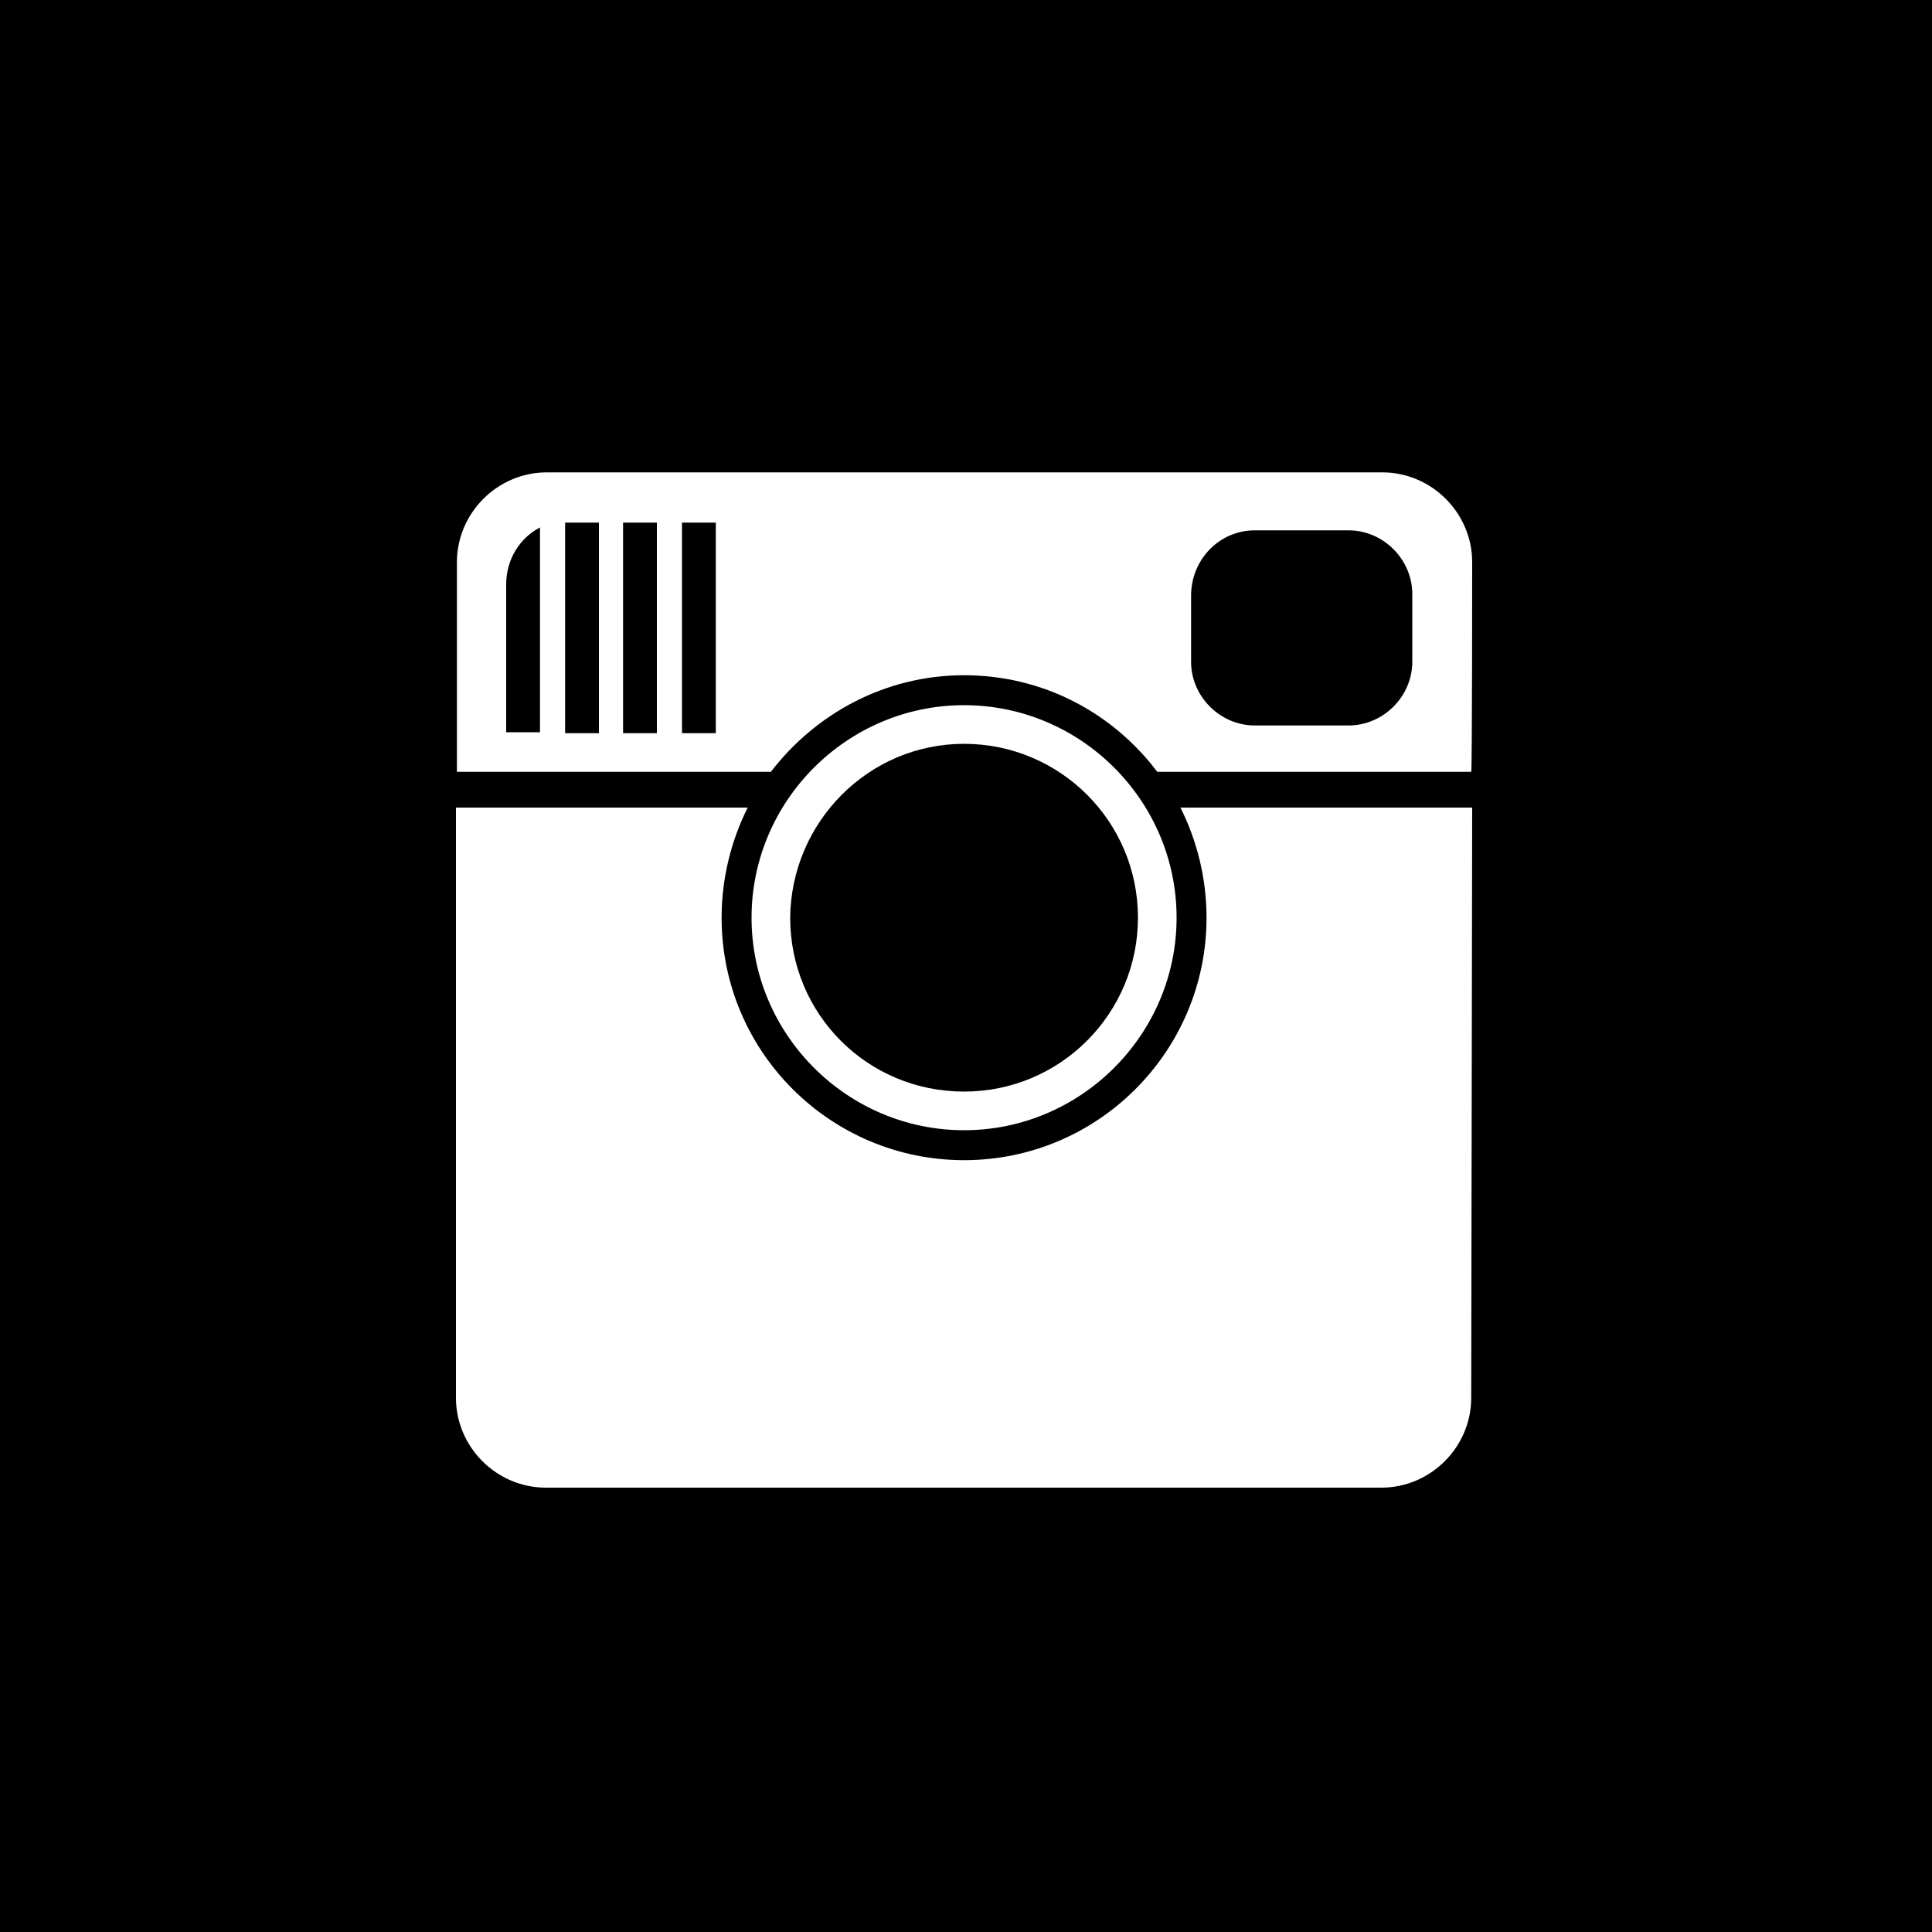
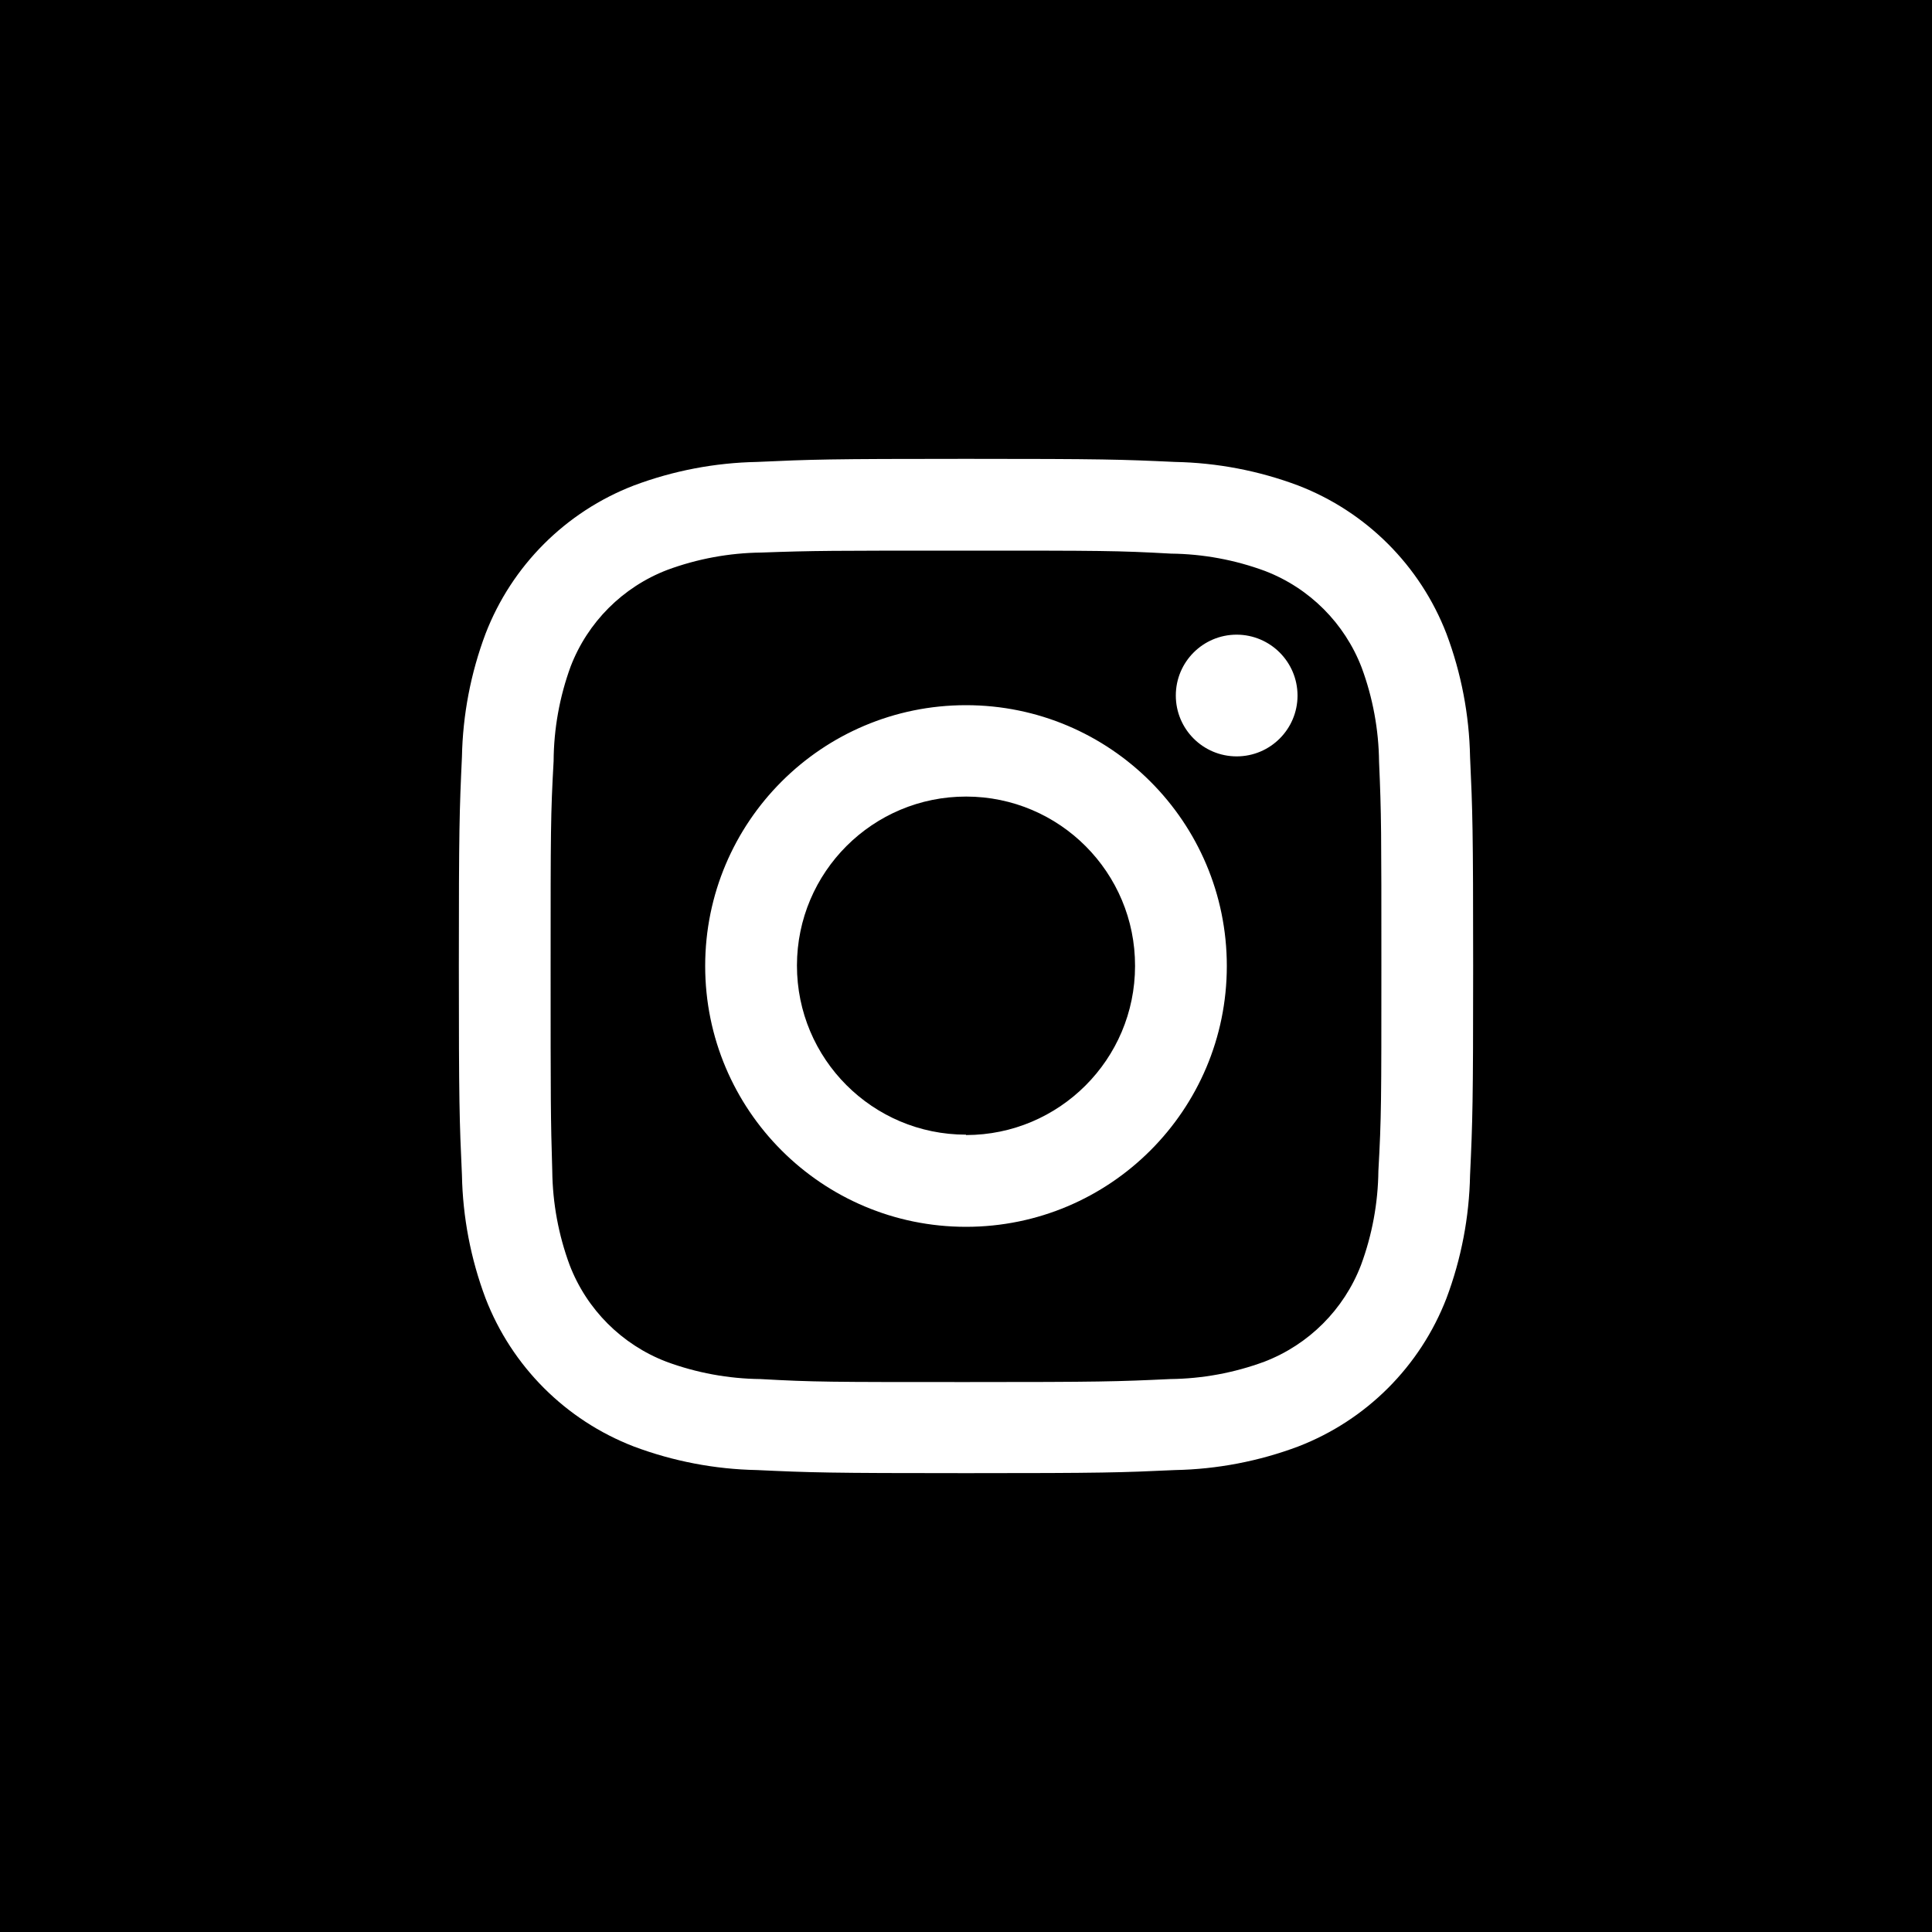
- <svg xmlns="http://www.w3.org/2000/svg" version="1.1" class="social_instagram_square" width="200" height="200" x="0px" y="0px" viewBox="-184 186 200 200" style="enable-background:new -184 186 200 200;" xml:space="preserve">
-   <path d="M-184,386V186H16v200H-184z M-31.6,244.2c0-5.1-4.2-9.3-9.3-9.3h-86.5c-5.1,0-9.3,4.2-9.3,9.3v21.7h32.5  c4.6-6,11.8-10,20-10c8.2,0,15.4,3.9,20,10h32.5C-31.6,265.9-31.6,244.2-31.6,244.2z M-106.2,281c0,12.1,9.9,22,22,22s22-9.9,22-22  c0-12.1-9.9-22-22-22C-96.3,259-106.2,268.9-106.2,281z M-31.6,269.6h-30.2c1.7,3.4,2.7,7.3,2.7,11.4c0,13.8-11.2,25.1-25.1,25.1  c-13.8,0-25.1-11.2-25.1-25.1c0-4.1,1-8,2.7-11.4h-30.2v61.1c0,5.1,4.2,9.3,9.3,9.3h86.5c5.1,0,9.3-4.2,9.3-9.3L-31.6,269.6  L-31.6,269.6z M-84.2,263c9.9,0,18,8,18,18c0,9.9-8,18-18,18s-18-8-18-18C-102.1,271.1-94.1,263-84.2,263z M-54.1,240.9h9.7  c3.6,0,6.6,3,6.6,6.6v7c0,3.6-3,6.6-6.6,6.6h-9.7c-3.6,0-6.6-3-6.6-6.6v-7C-60.6,243.8-57.7,240.9-54.1,240.9z M-113.4,240.1h3.5  v21.8h-3.5V240.1z M-119.5,240.1h3.5v21.8h-3.5V240.1z M-125.5,240.1h3.5v21.8h-3.5V240.1z M-131.6,246.5c0-2.6,1.4-4.8,3.5-5.9  v21.2h-3.5V246.5z" />
+ <svg xmlns="http://www.w3.org/2000/svg" width="200" height="200" viewBox="0 0 200 200">
+   <path d="M0,200V0H200V200ZM100,47.5c-14.26,0-16,.06-21.65.32a38.37,38.37,0,0,0-12.74,2.44A26.78,26.78,0,0,0,50.26,65.61a38.37,38.37,0,0,0-2.44,12.74c-.26,5.6-.32,7.39-.32,21.65s.06,16,.32,21.65a38.37,38.37,0,0,0,2.44,12.74,26.78,26.78,0,0,0,15.35,15.35,38.37,38.37,0,0,0,12.74,2.44c5.6.26,7.39.32,21.65.32s16-.06,21.65-.32a38.37,38.37,0,0,0,12.74-2.44,26.78,26.78,0,0,0,15.35-15.35,38.37,38.37,0,0,0,2.44-12.74c.26-5.6.32-7.39.32-21.65s-.06-16-.32-21.65a38.37,38.37,0,0,0-2.44-12.74,26.78,26.78,0,0,0-15.35-15.35,38.37,38.37,0,0,0-12.74-2.44c-5.6-.26-7.39-.32-21.65-.32ZM100,57c14,0,15.68,0,21.21.31a29,29,0,0,1,9.75,1.8,17.4,17.4,0,0,1,10,10,29,29,0,0,1,1.8,9.75C143,84.32,143,86,143,100s0,15.68-.31,21.21a29,29,0,0,1-1.8,9.75,17.4,17.4,0,0,1-10,10,29,29,0,0,1-9.75,1.8c-5.53.26-7.19.31-21.21.31s-15.68,0-21.21-.31a29,29,0,0,1-9.75-1.8,17.4,17.4,0,0,1-10-10,29,29,0,0,1-1.8-9.75C57,115.68,57,114,57,100s0-15.68.31-21.21A29,29,0,0,1,59.07,69a17.4,17.4,0,0,1,10-10,29,29,0,0,1,9.75-1.8C84.32,57,86,57,100,57M100,73a27,27,0,1,0,27,27A27,27,0,0,0,100,73Zm0,44.46A17.5,17.5,0,1,1,117.5,100,17.51,17.51,0,0,1,100,117.5ZM134.32,72a6.3,6.3,0,1,1-6.3-6.3A6.31,6.31,0,0,1,134.32,72Z" fill-rule="evenodd" />
</svg>
